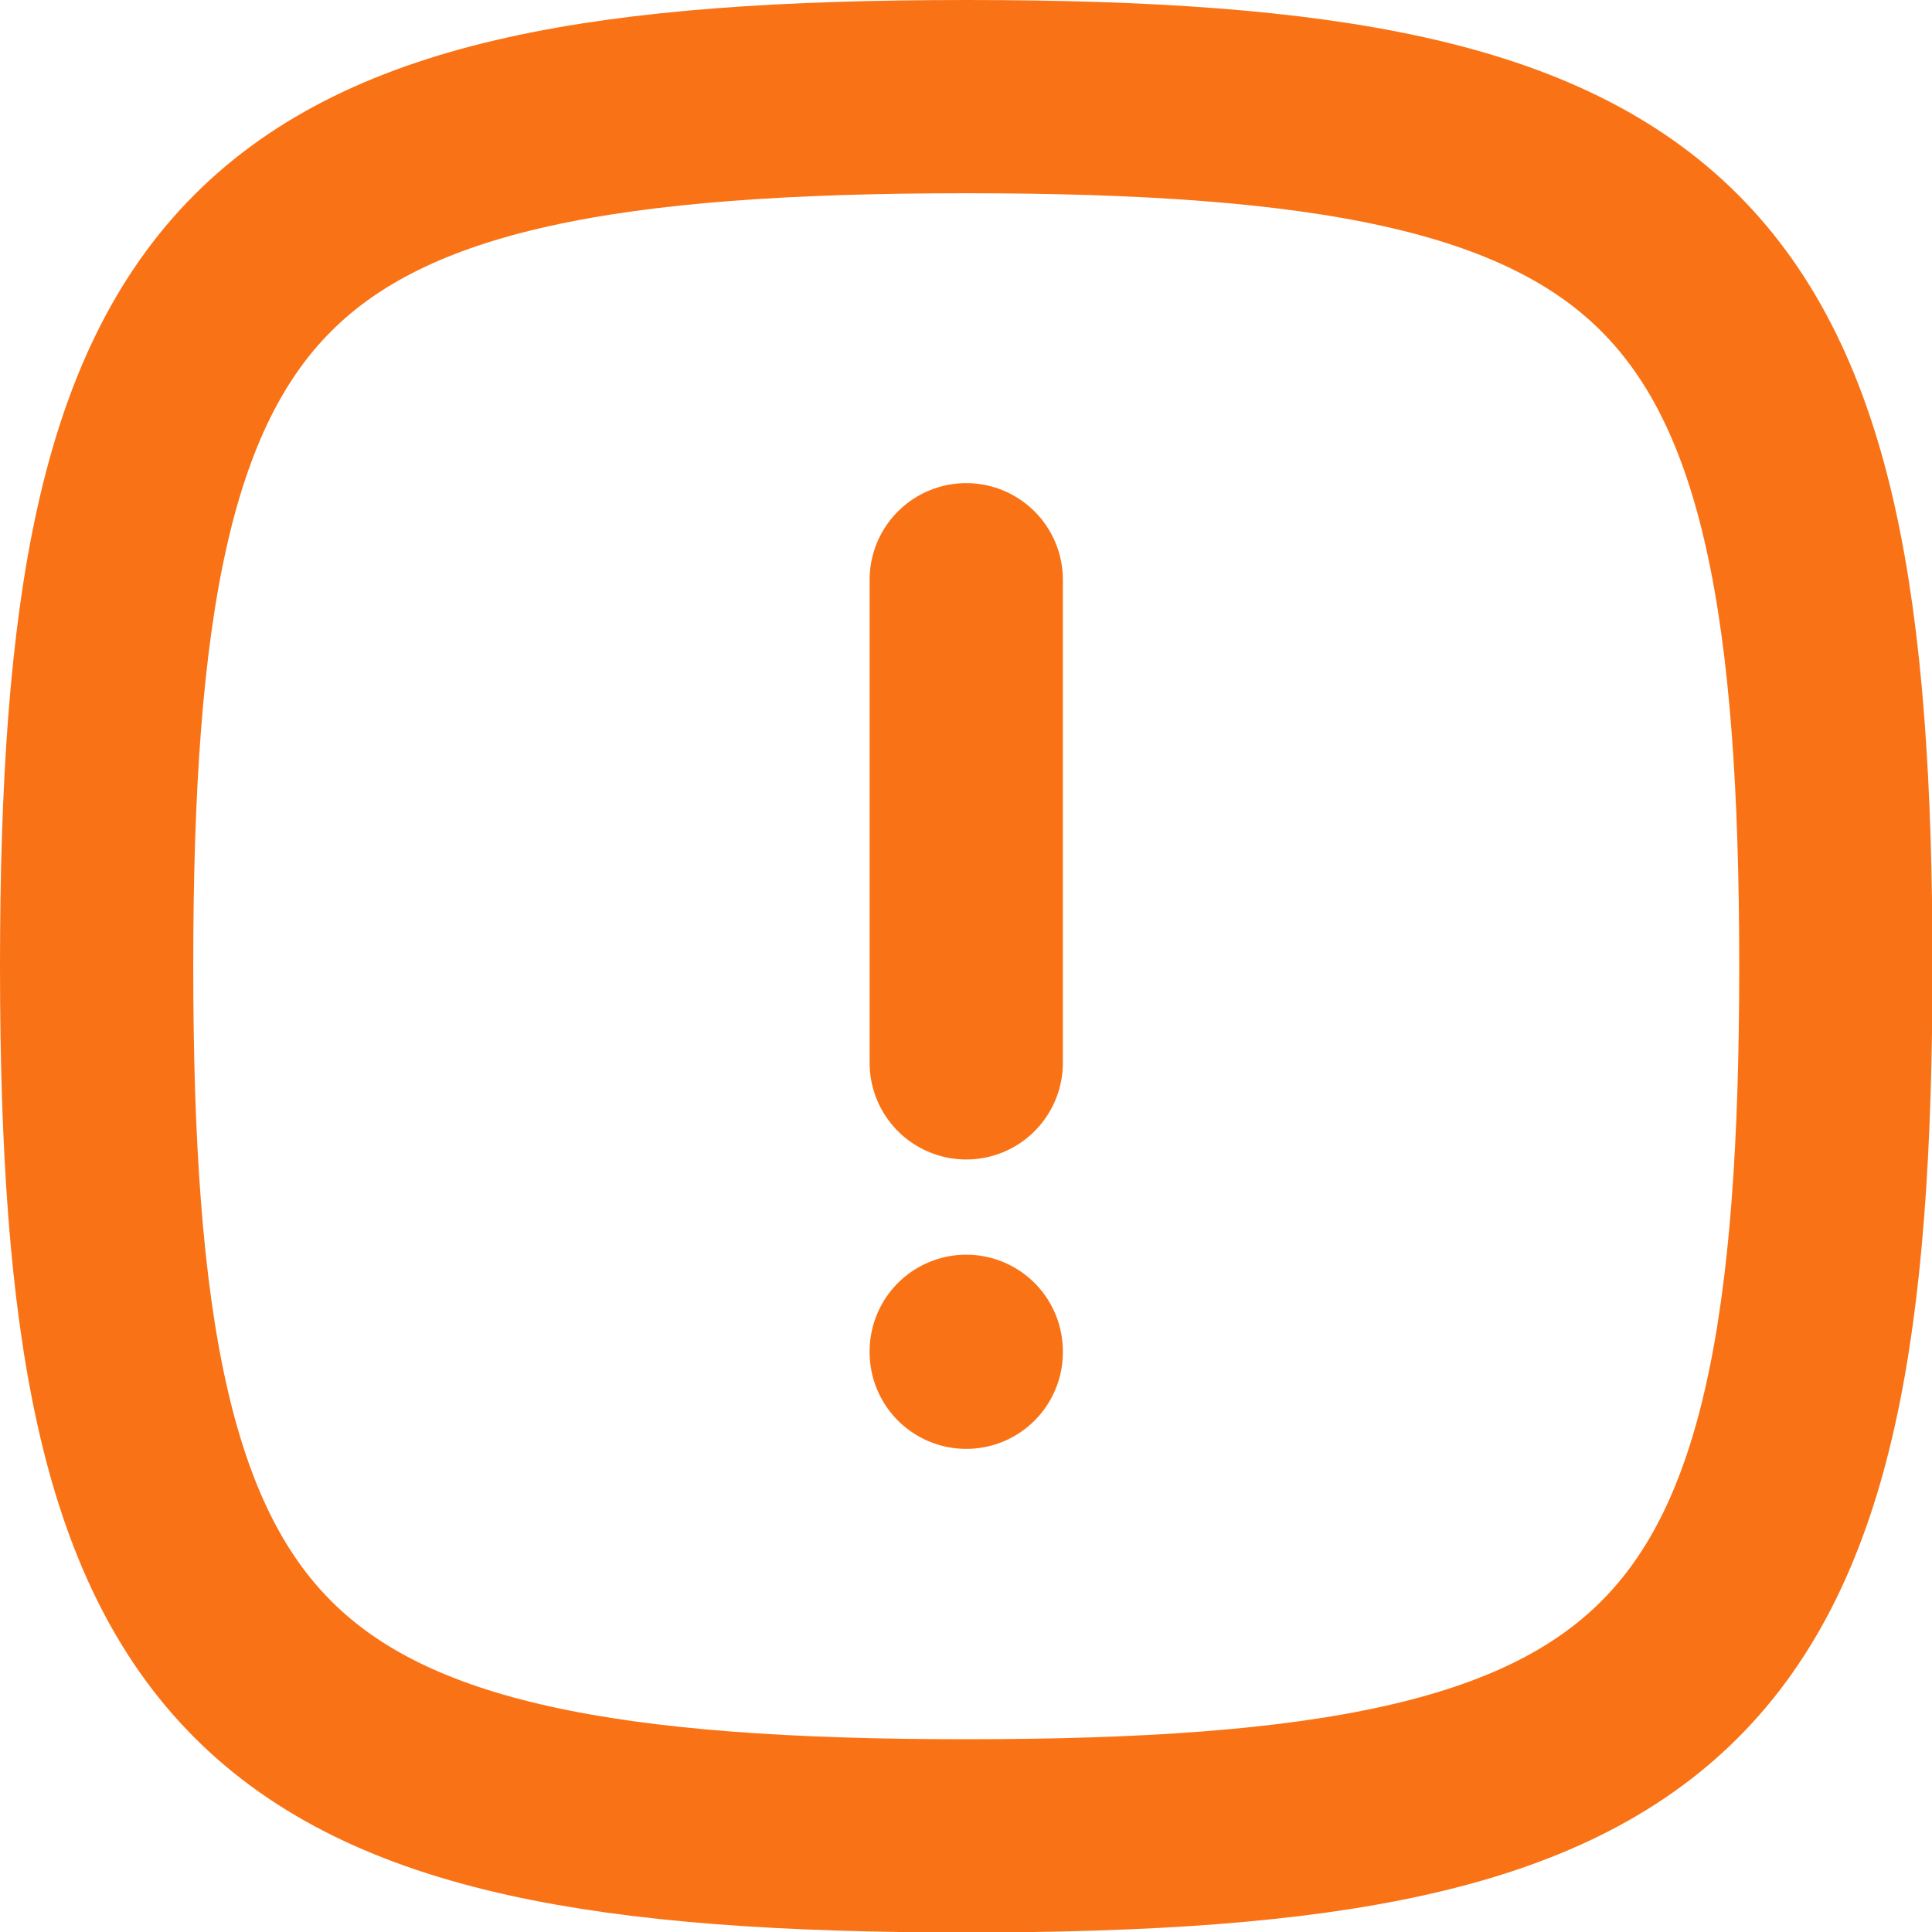
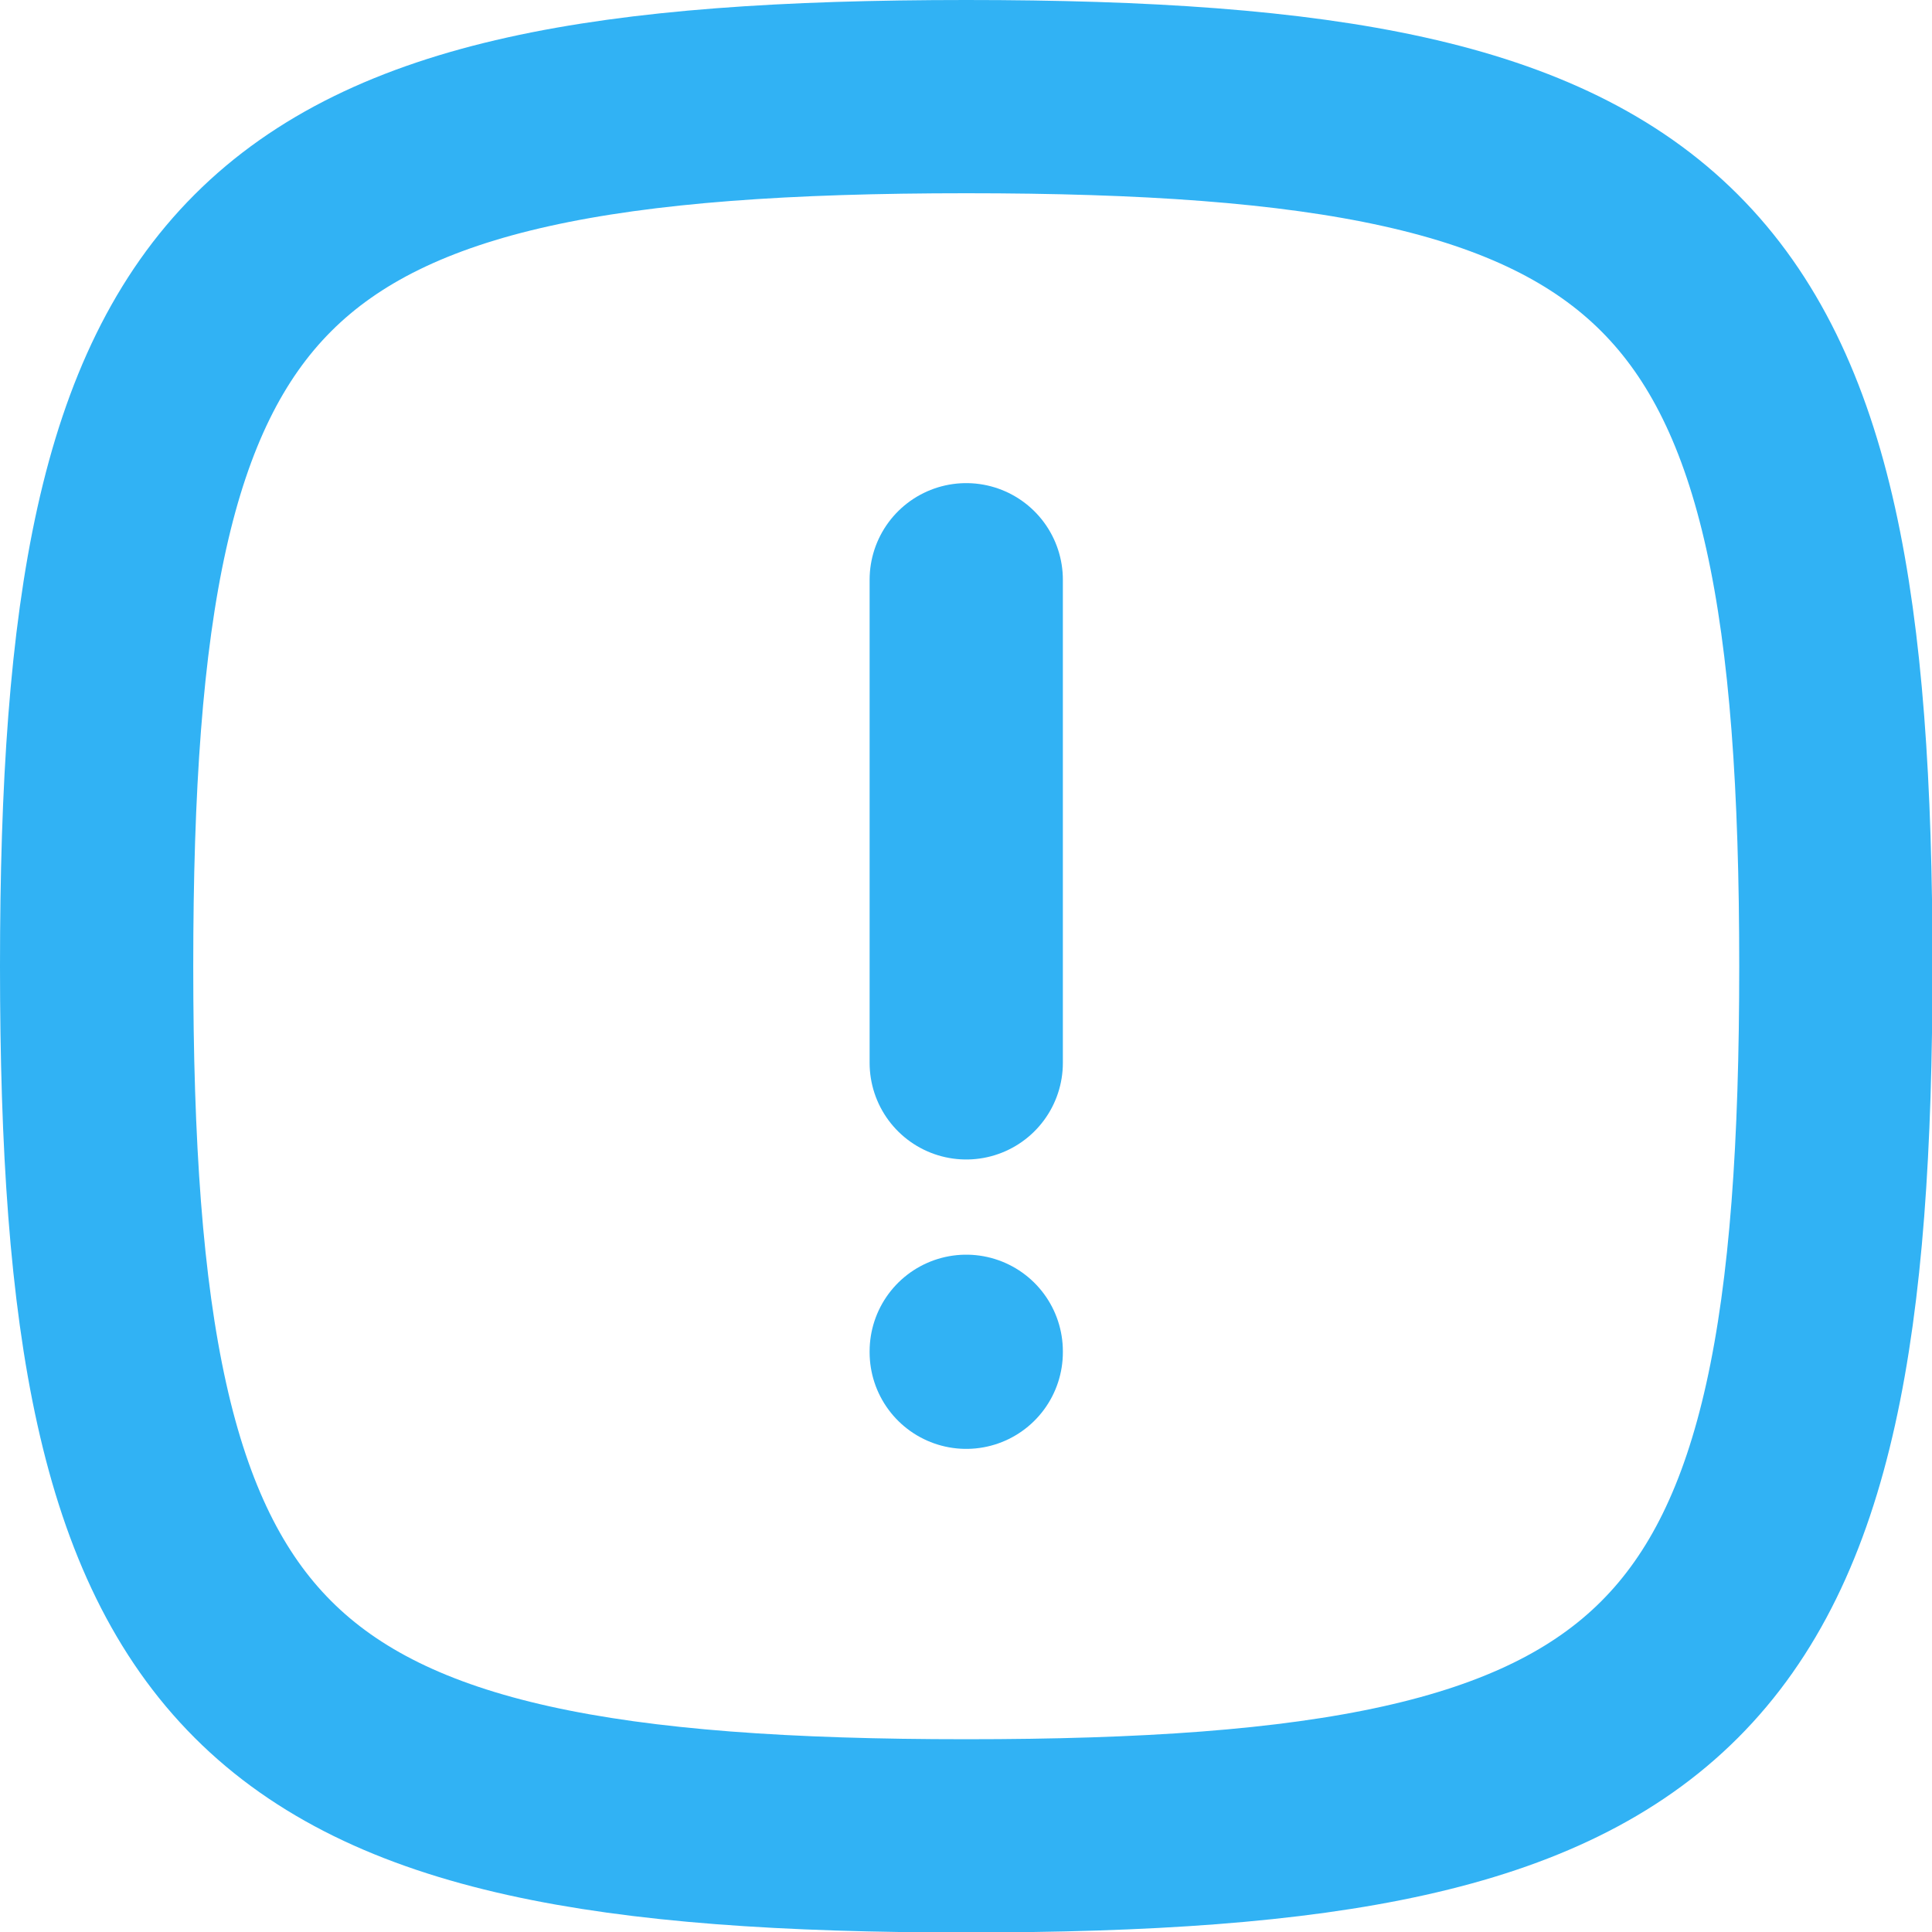
<svg xmlns="http://www.w3.org/2000/svg" id="Calque_2" data-name="Calque 2" viewBox="0 0 40.39 40.39">
  <defs>
    <style>
        .cls-1 {
-           stroke: #f97316;
+           stroke: #31b2f4;
        }
  
        .cls-1, .cls-2 {
          fill: none;
          stroke-miterlimit: 133.33;
          stroke-width: 4.04px;
        }
  
        .cls-2 {
-           stroke: #f97316;
+           stroke: #31b2f4;
          stroke-linecap: round;
        }
      </style>
  </defs>
  <g id="Calque_1-2" data-name="Calque 1">
    <g>
      <path class="cls-2" d="m20.2,12.12v10.1" />
      <path class="cls-2" d="m20.2,28.27v-.02" />
      <path class="cls-1" d="m2.02,20.2C2.02,5.23,5.23,2.02,20.2,2.02s18.18,3.21,18.18,18.18-3.21,18.18-18.18,18.18S2.02,35.16,2.02,20.2Z" />
    </g>
  </g>
</svg>
